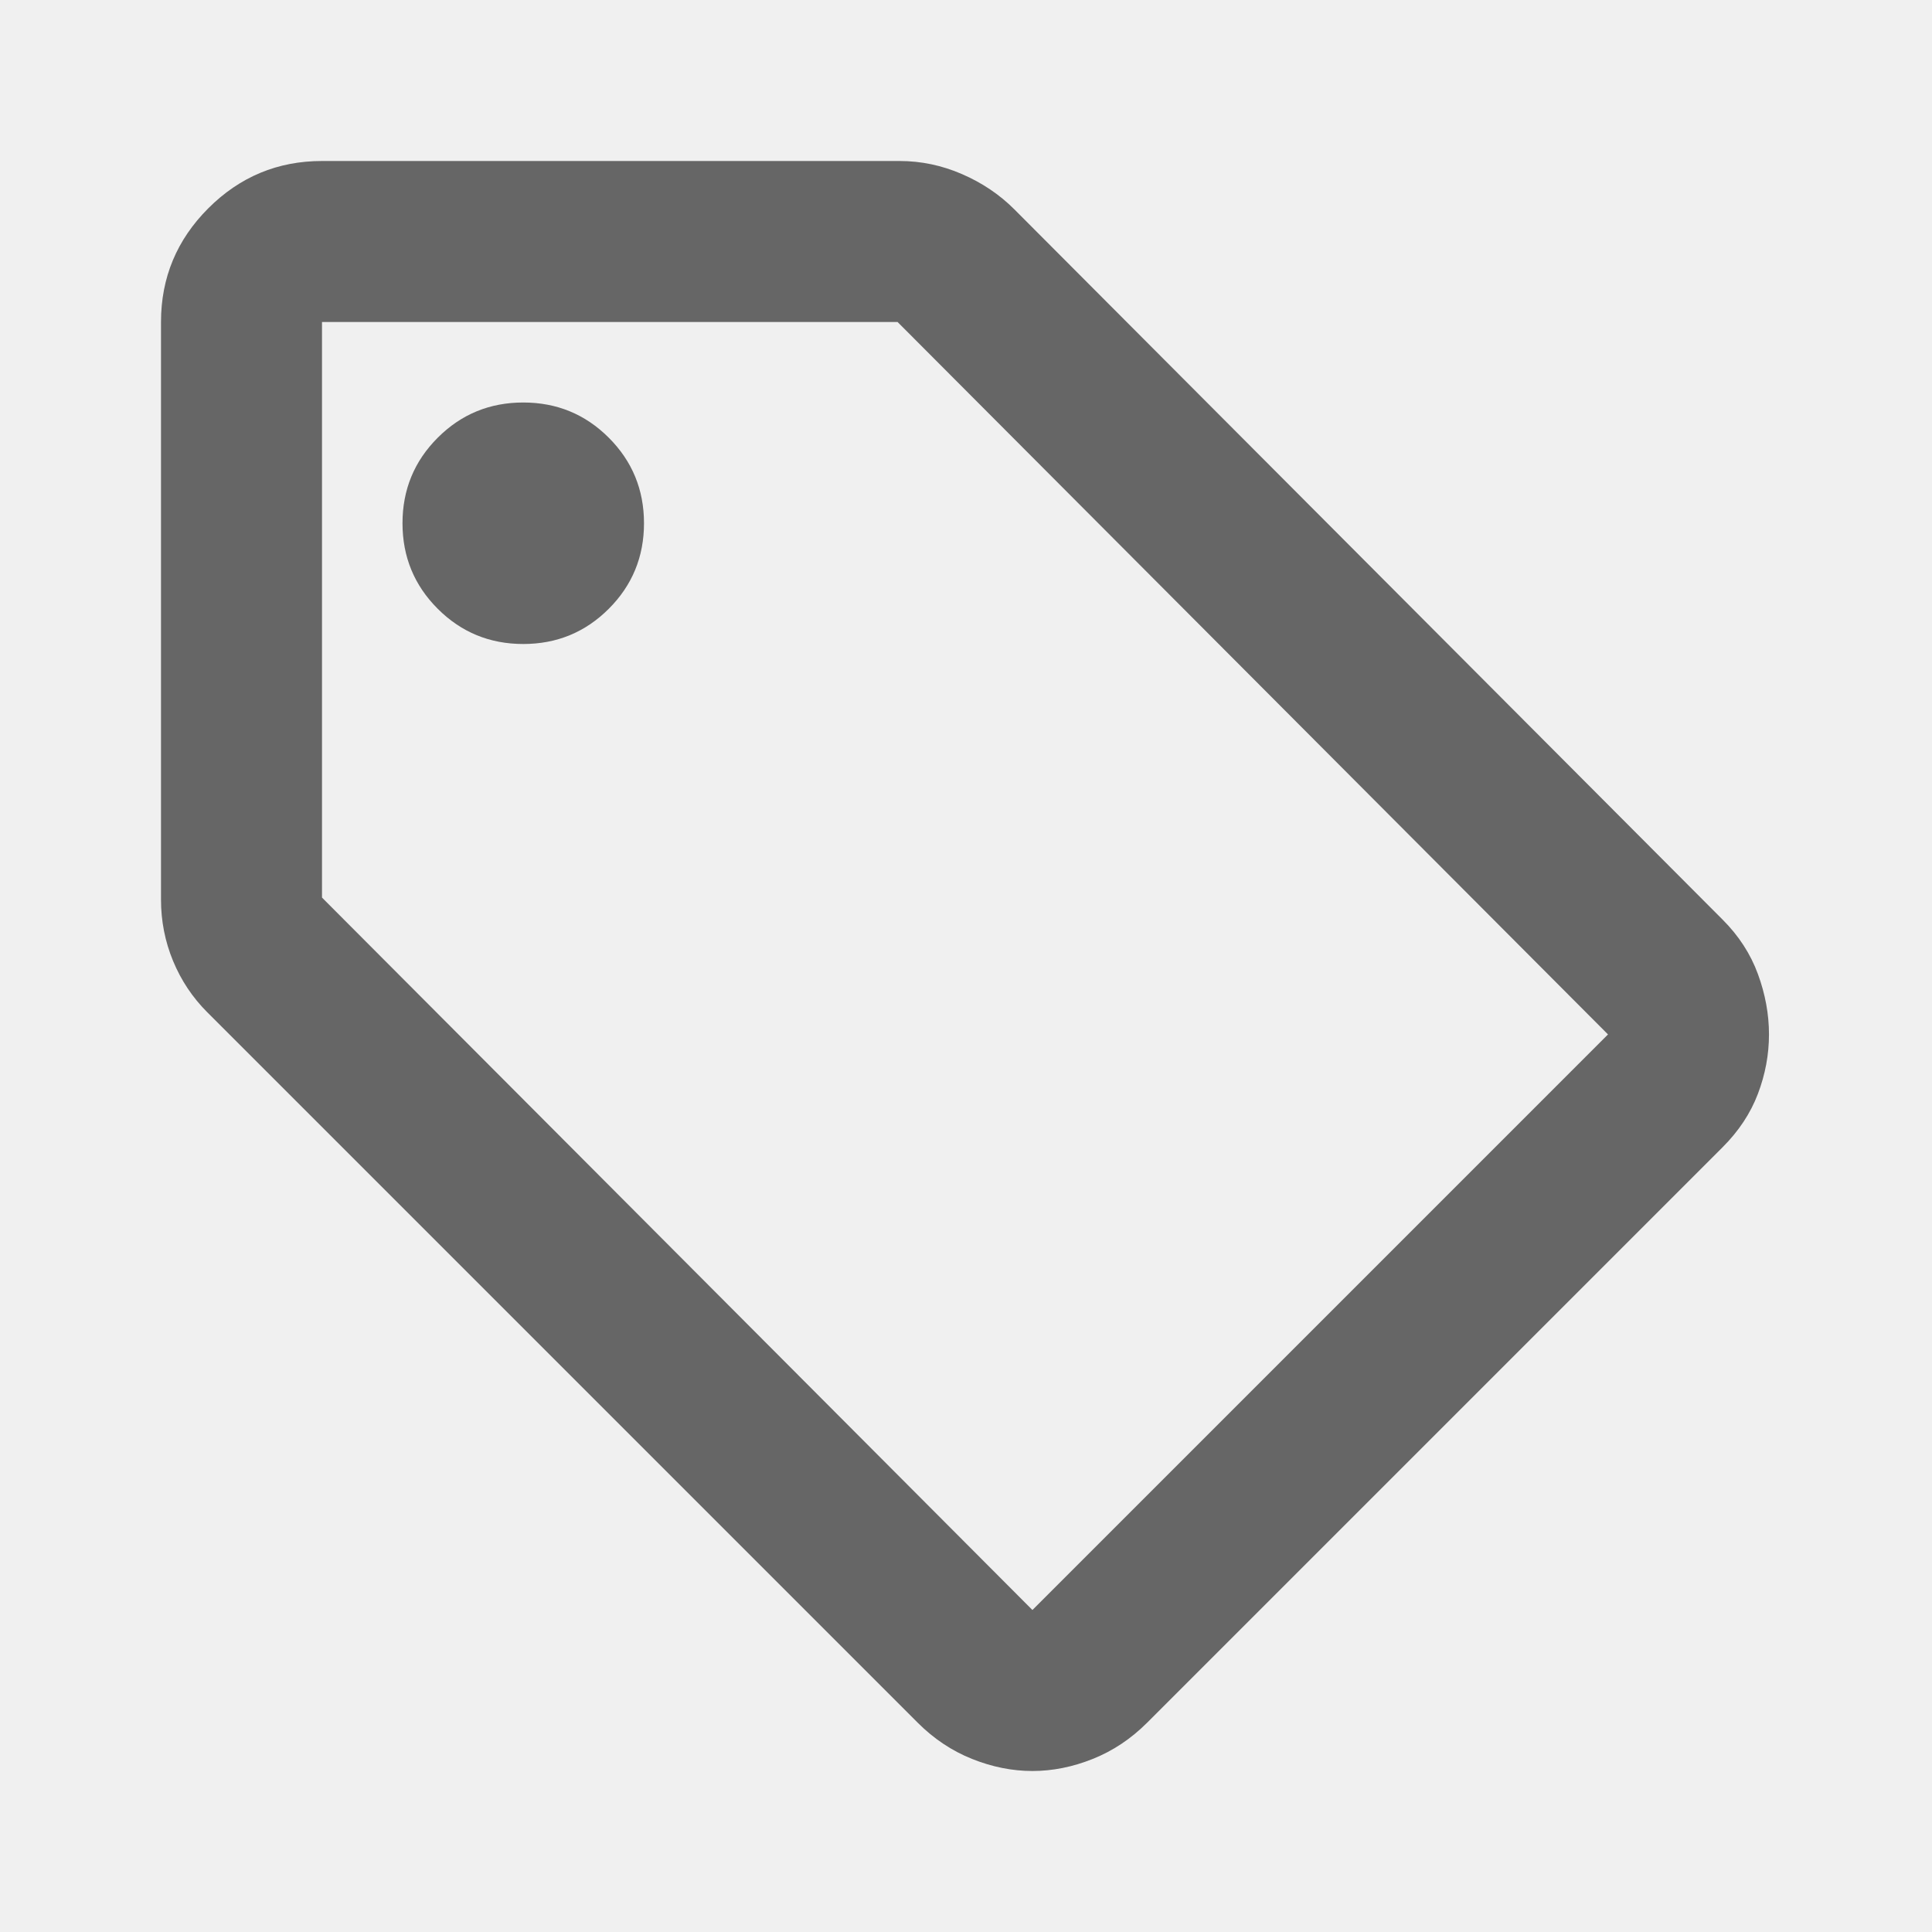
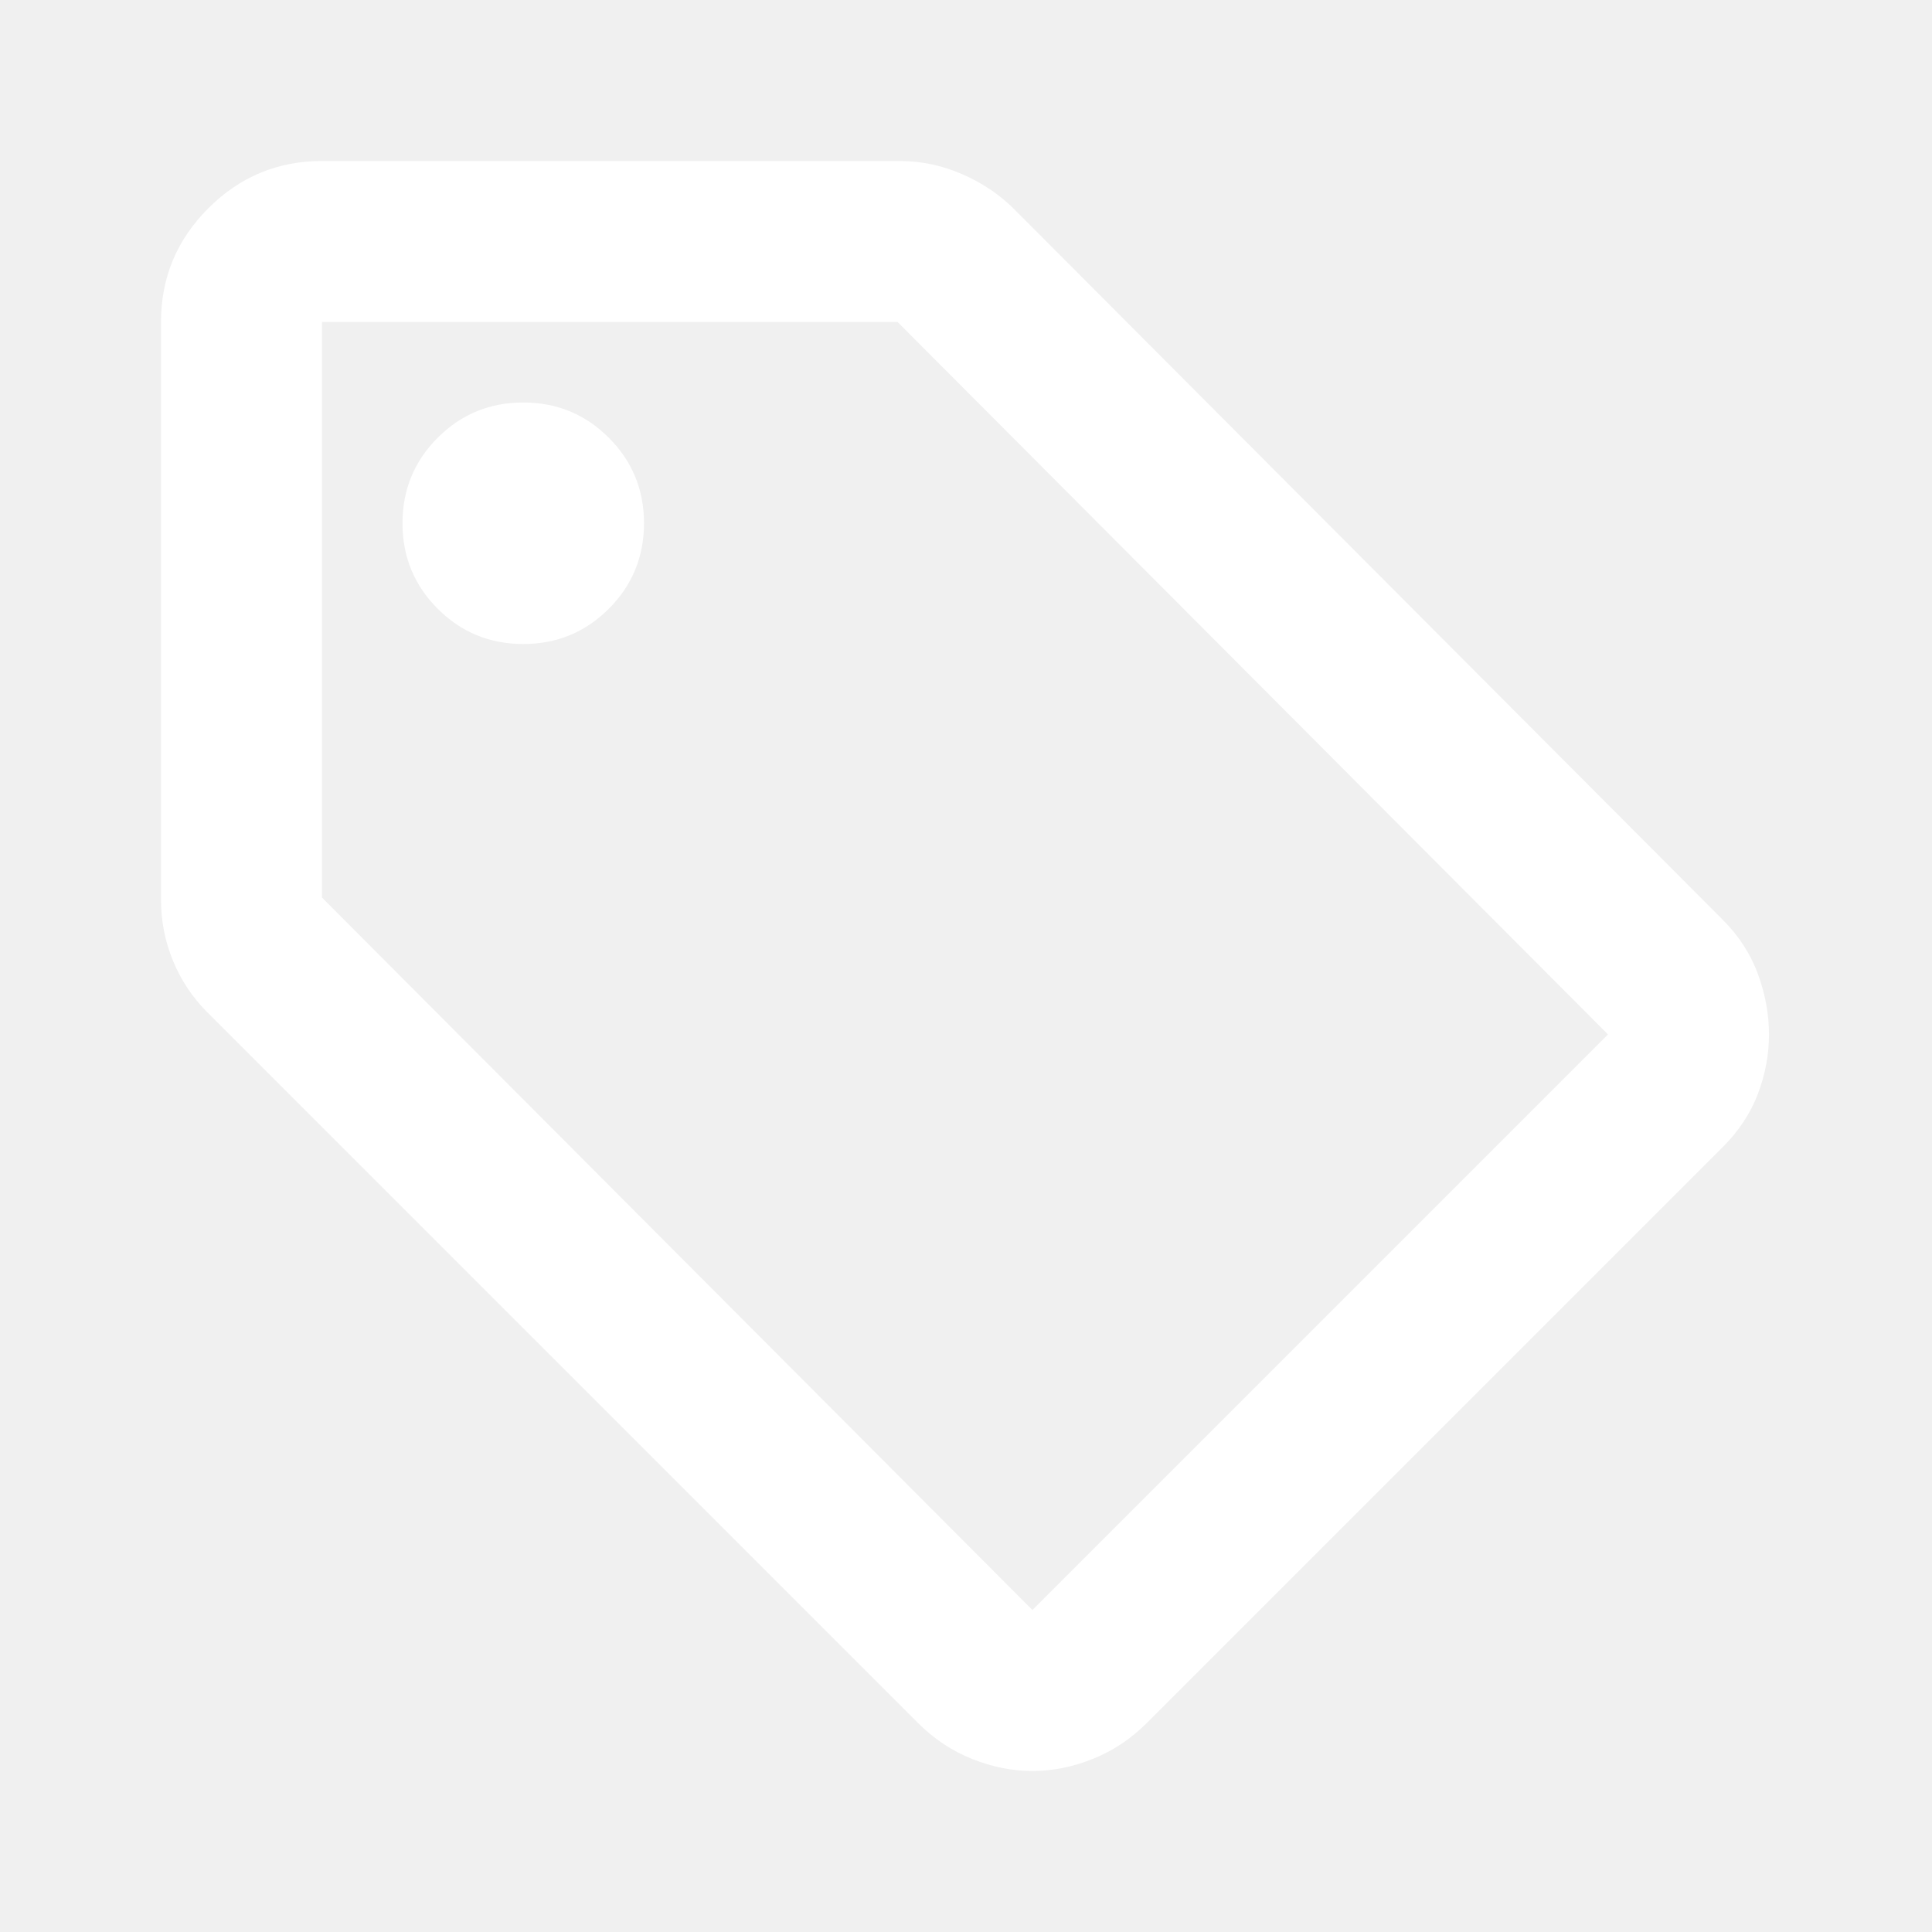
- <svg xmlns="http://www.w3.org/2000/svg" height="24px" viewBox="0 -960 960 960" width="24px" fill="#666666">
+ <svg xmlns="http://www.w3.org/2000/svg" height="24px" viewBox="0 -960 960 960" width="24px" fill="#fff">
  <path d="M856-390 570-104q-12 12-27 18t-30 6q-15 0-30-6t-27-18L103-457q-11-11-17-25.5T80-513v-287q0-33 23.5-56.5T160-880h287q16 0 31 6.5t26 17.5l352 353q12 12 17.5 27t5.5 30q0 15-5.5 29.5T856-390ZM513-160l286-286-353-354H160v286l353 354ZM260-640q25 0 42.5-17.5T320-700q0-25-17.5-42.5T260-760q-25 0-42.5 17.5T200-700q0 25 17.5 42.5T260-640Zm220 160Z" />
</svg>
